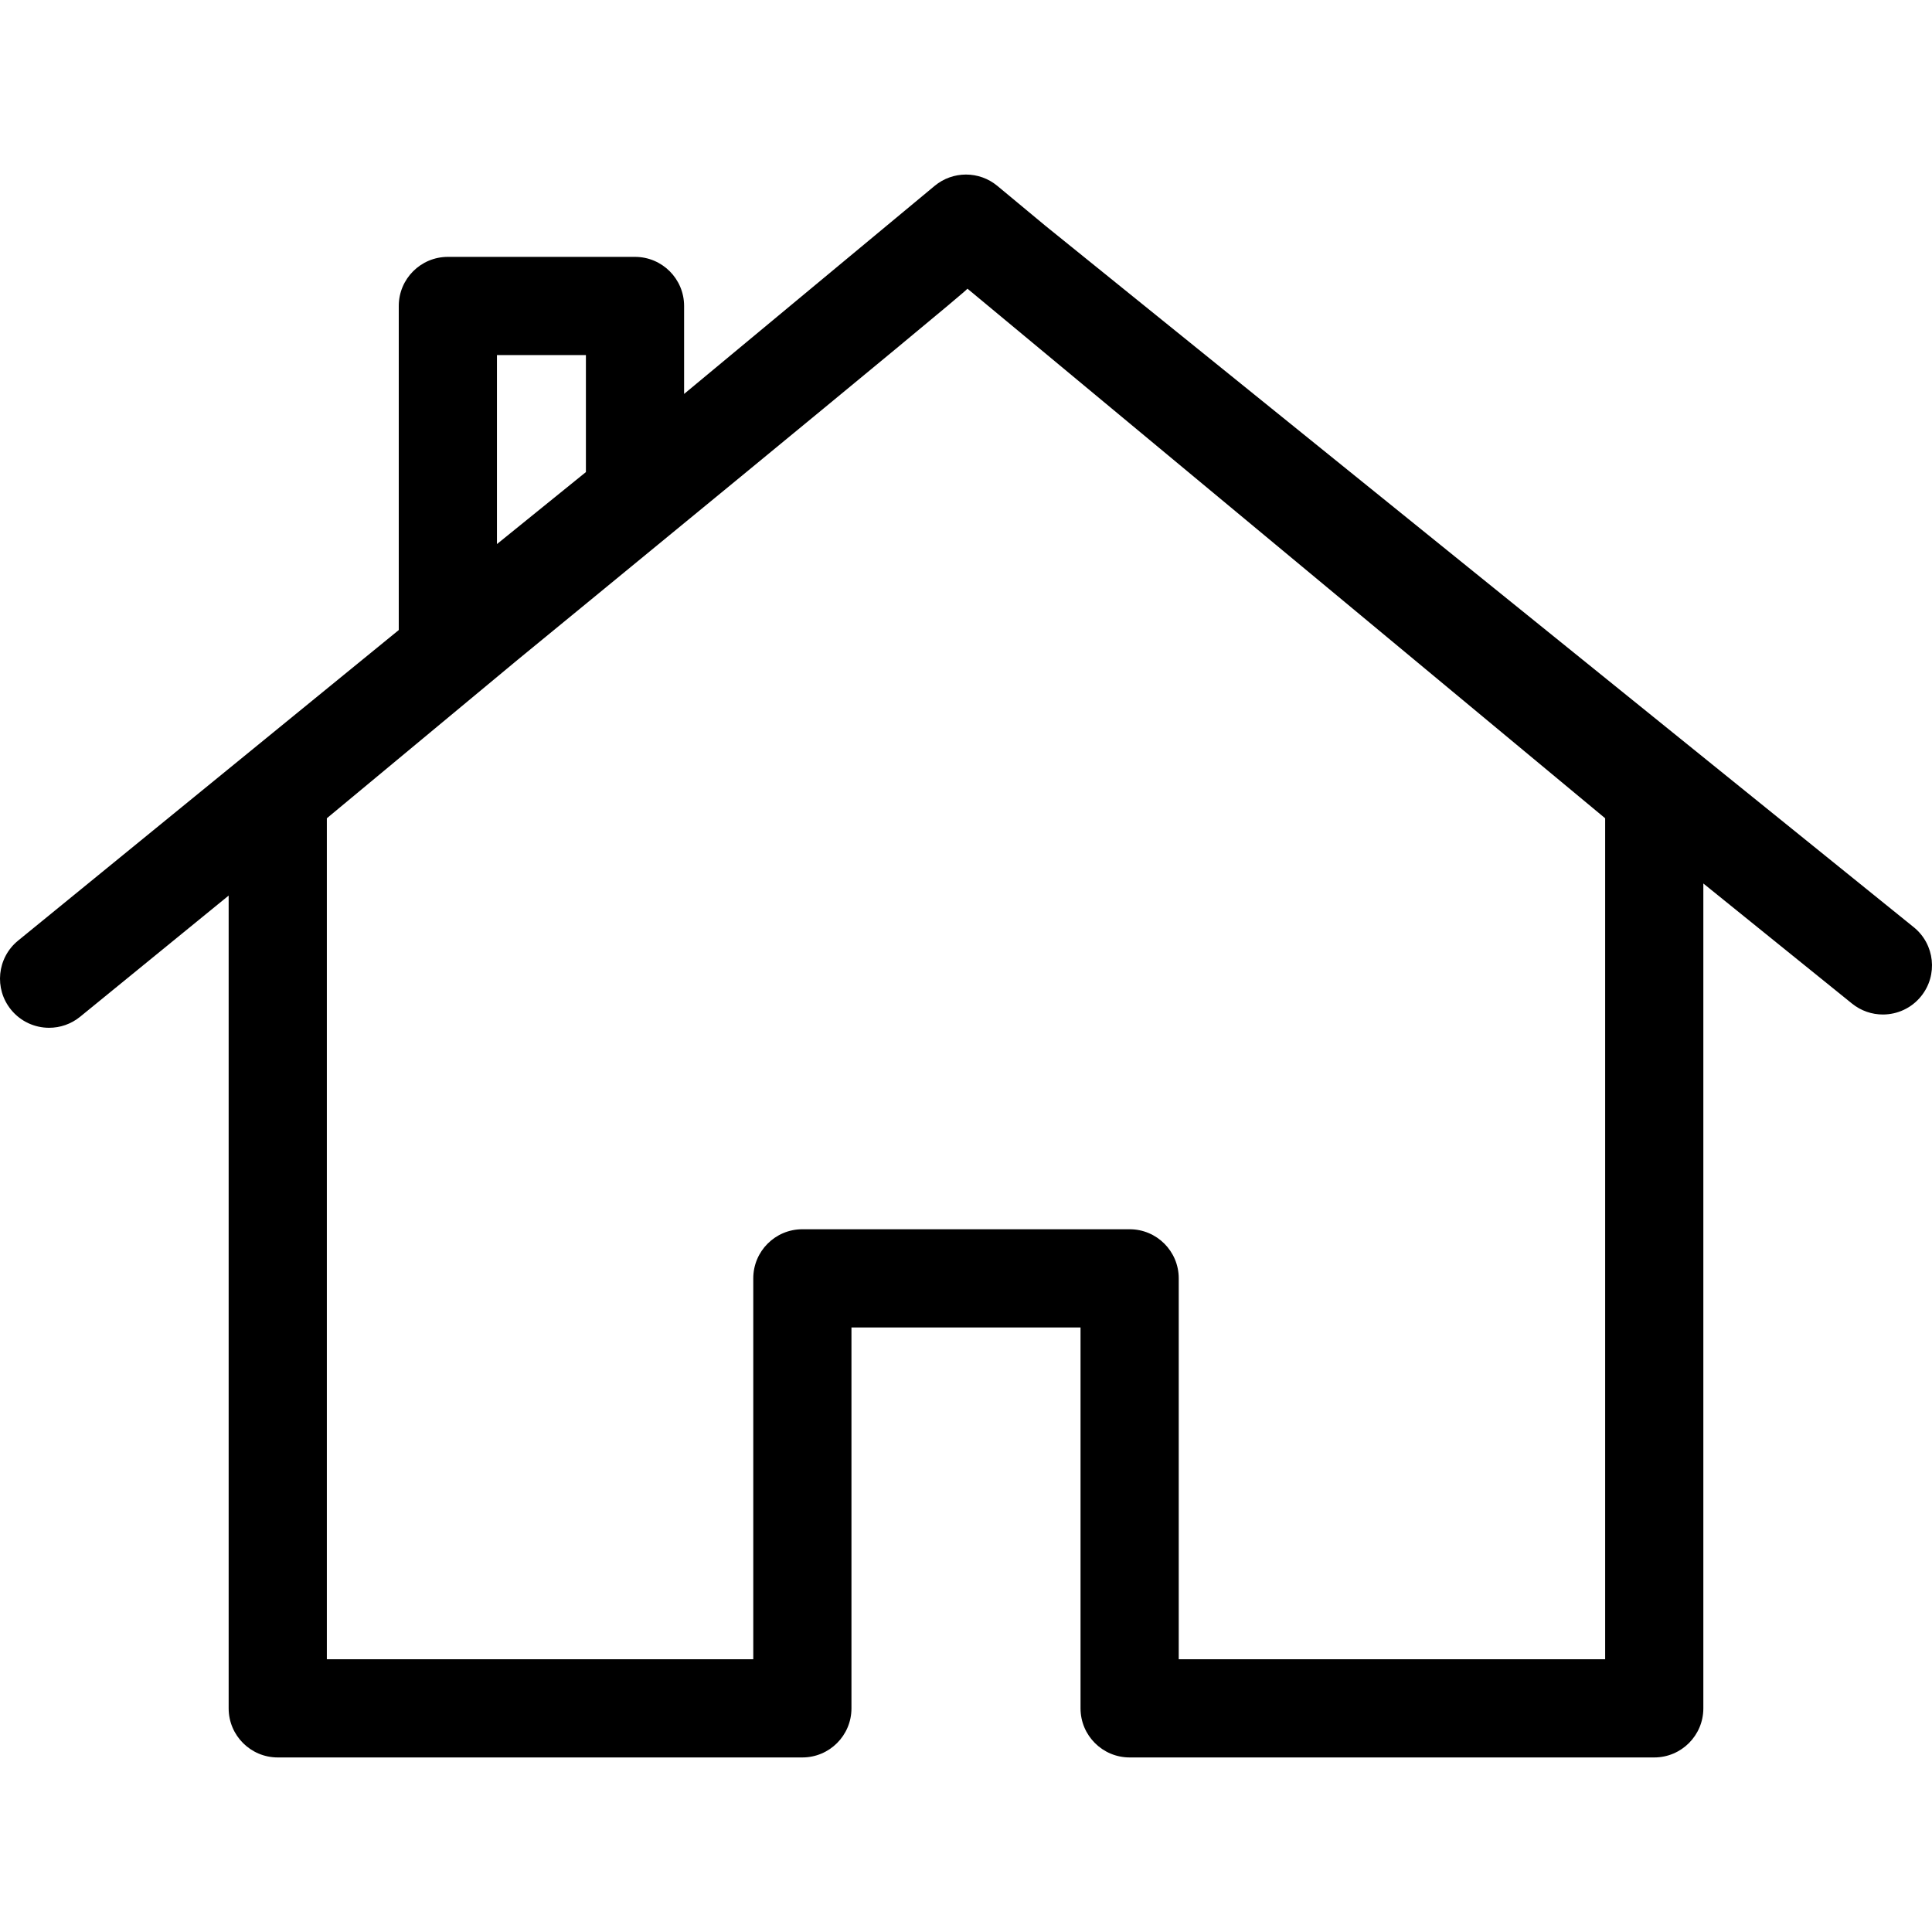
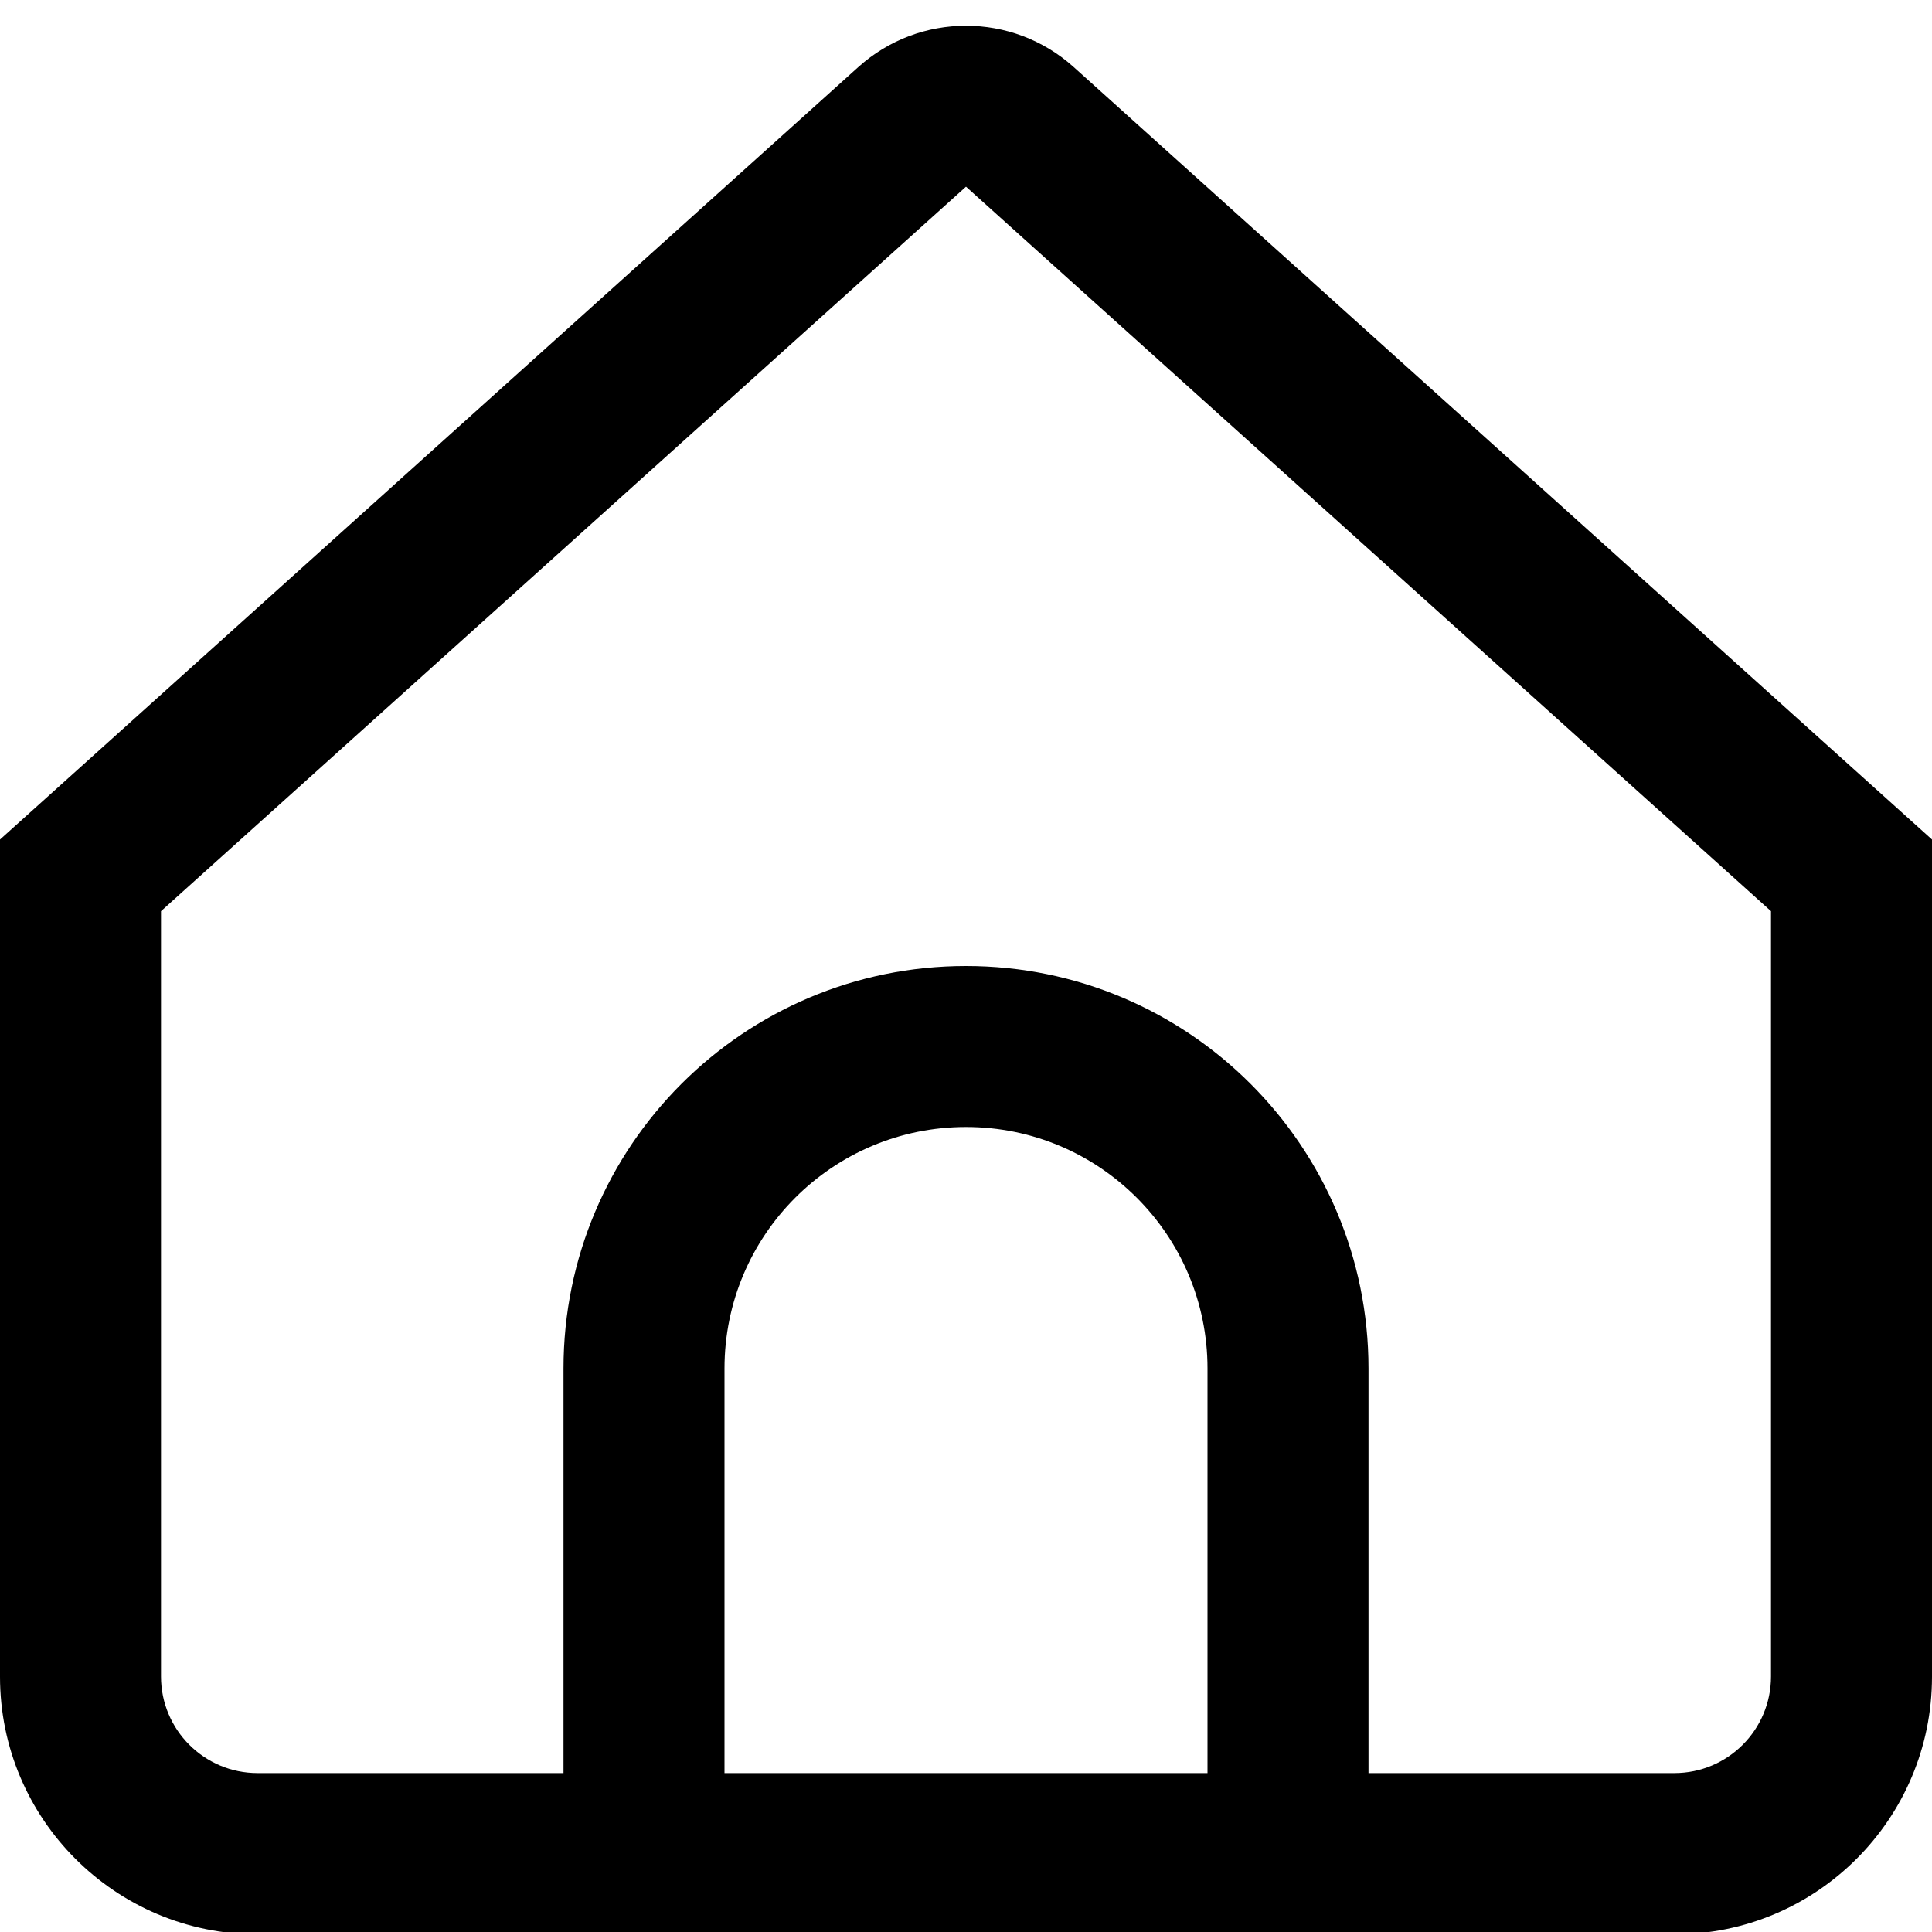
- <svg xmlns="http://www.w3.org/2000/svg" version="1.1" id="Capa_1" x="0px" y="0px" width="448.512px" height="448.512px" viewBox="0 0 448.512 448.512" style="enable-background:new 0 0 448.512 448.512;" xml:space="preserve">
-   <g>
-     <path d="M444.277,215.253L242.72,52.441l-11.186-9.289c-4.22-3.506-10.34-3.506-14.559,0l-58.162,48.301V71.031   c0-6.294-5.104-11.397-11.396-11.397h-43.449c-6.293,0-11.396,5.104-11.396,11.397v75.233L4.191,218.371   c-4.875,3.979-5.605,11.157-1.625,16.035c2.254,2.764,5.531,4.193,8.836,4.193c2.533,0,5.082-0.841,7.203-2.565l34.477-28.126   v188.684c0,6.294,5.102,11.397,11.396,11.397h121.789c6.295,0,11.398-5.104,11.398-11.397v-88.426h53.18v88.426   c0,6.294,5.104,11.397,11.398,11.397h121.789c6.295,0,11.397-5.104,11.397-11.397V205.101l34.521,27.884   c2.108,1.702,4.643,2.532,7.158,2.532c3.321,0,6.622-1.447,8.87-4.235C449.937,226.384,449.173,219.208,444.277,215.253z    M115.366,82.428h20.652v27.164l-20.652,16.716V82.428z M372.636,189.958v195.235h-98.994v-88.427   c0-6.294-5.104-11.396-11.397-11.396h-75.977c-6.295,0-11.396,5.104-11.396,11.396v88.427H75.877V189.958l44.309-36.798   c0,0,103.748-85.009,104.41-86.141L372.636,189.958z" />
+ <svg xmlns="http://www.w3.org/2000/svg" viewBox="0 0 24 24" width="512" height="512">
+   <g id="_01_align_center" data-name="01 align center">
+     <path d="M13.338.833a2,2,0,0,0-2.676,0L0,10.429v10.4a3.2,3.2,0,0,0,3.2,3.2H20.8a3.2,3.2,0,0,0,3.2-3.2v-10.4ZM15,22.026H9V17a3,3,0,0,1,6,0Zm7-1.2a1.2,1.2,0,0,1-1.2,1.2H17V17A5,5,0,0,0,7,17v5.026H3.2a1.2,1.2,0,0,1-1.2-1.2V11.319l10-9,10,9Z" />
  </g>
-   <g>
- </g>
-   <g>
- </g>
-   <g>
- </g>
-   <g>
- </g>
-   <g>
- </g>
-   <g>
- </g>
-   <g>
- </g>
-   <g>
- </g>
-   <g>
- </g>
-   <g>
- </g>
-   <g>
- </g>
-   <g>
- </g>
-   <g>
- </g>
-   <g>
- </g>
-   <g>
- </g>
</svg>
